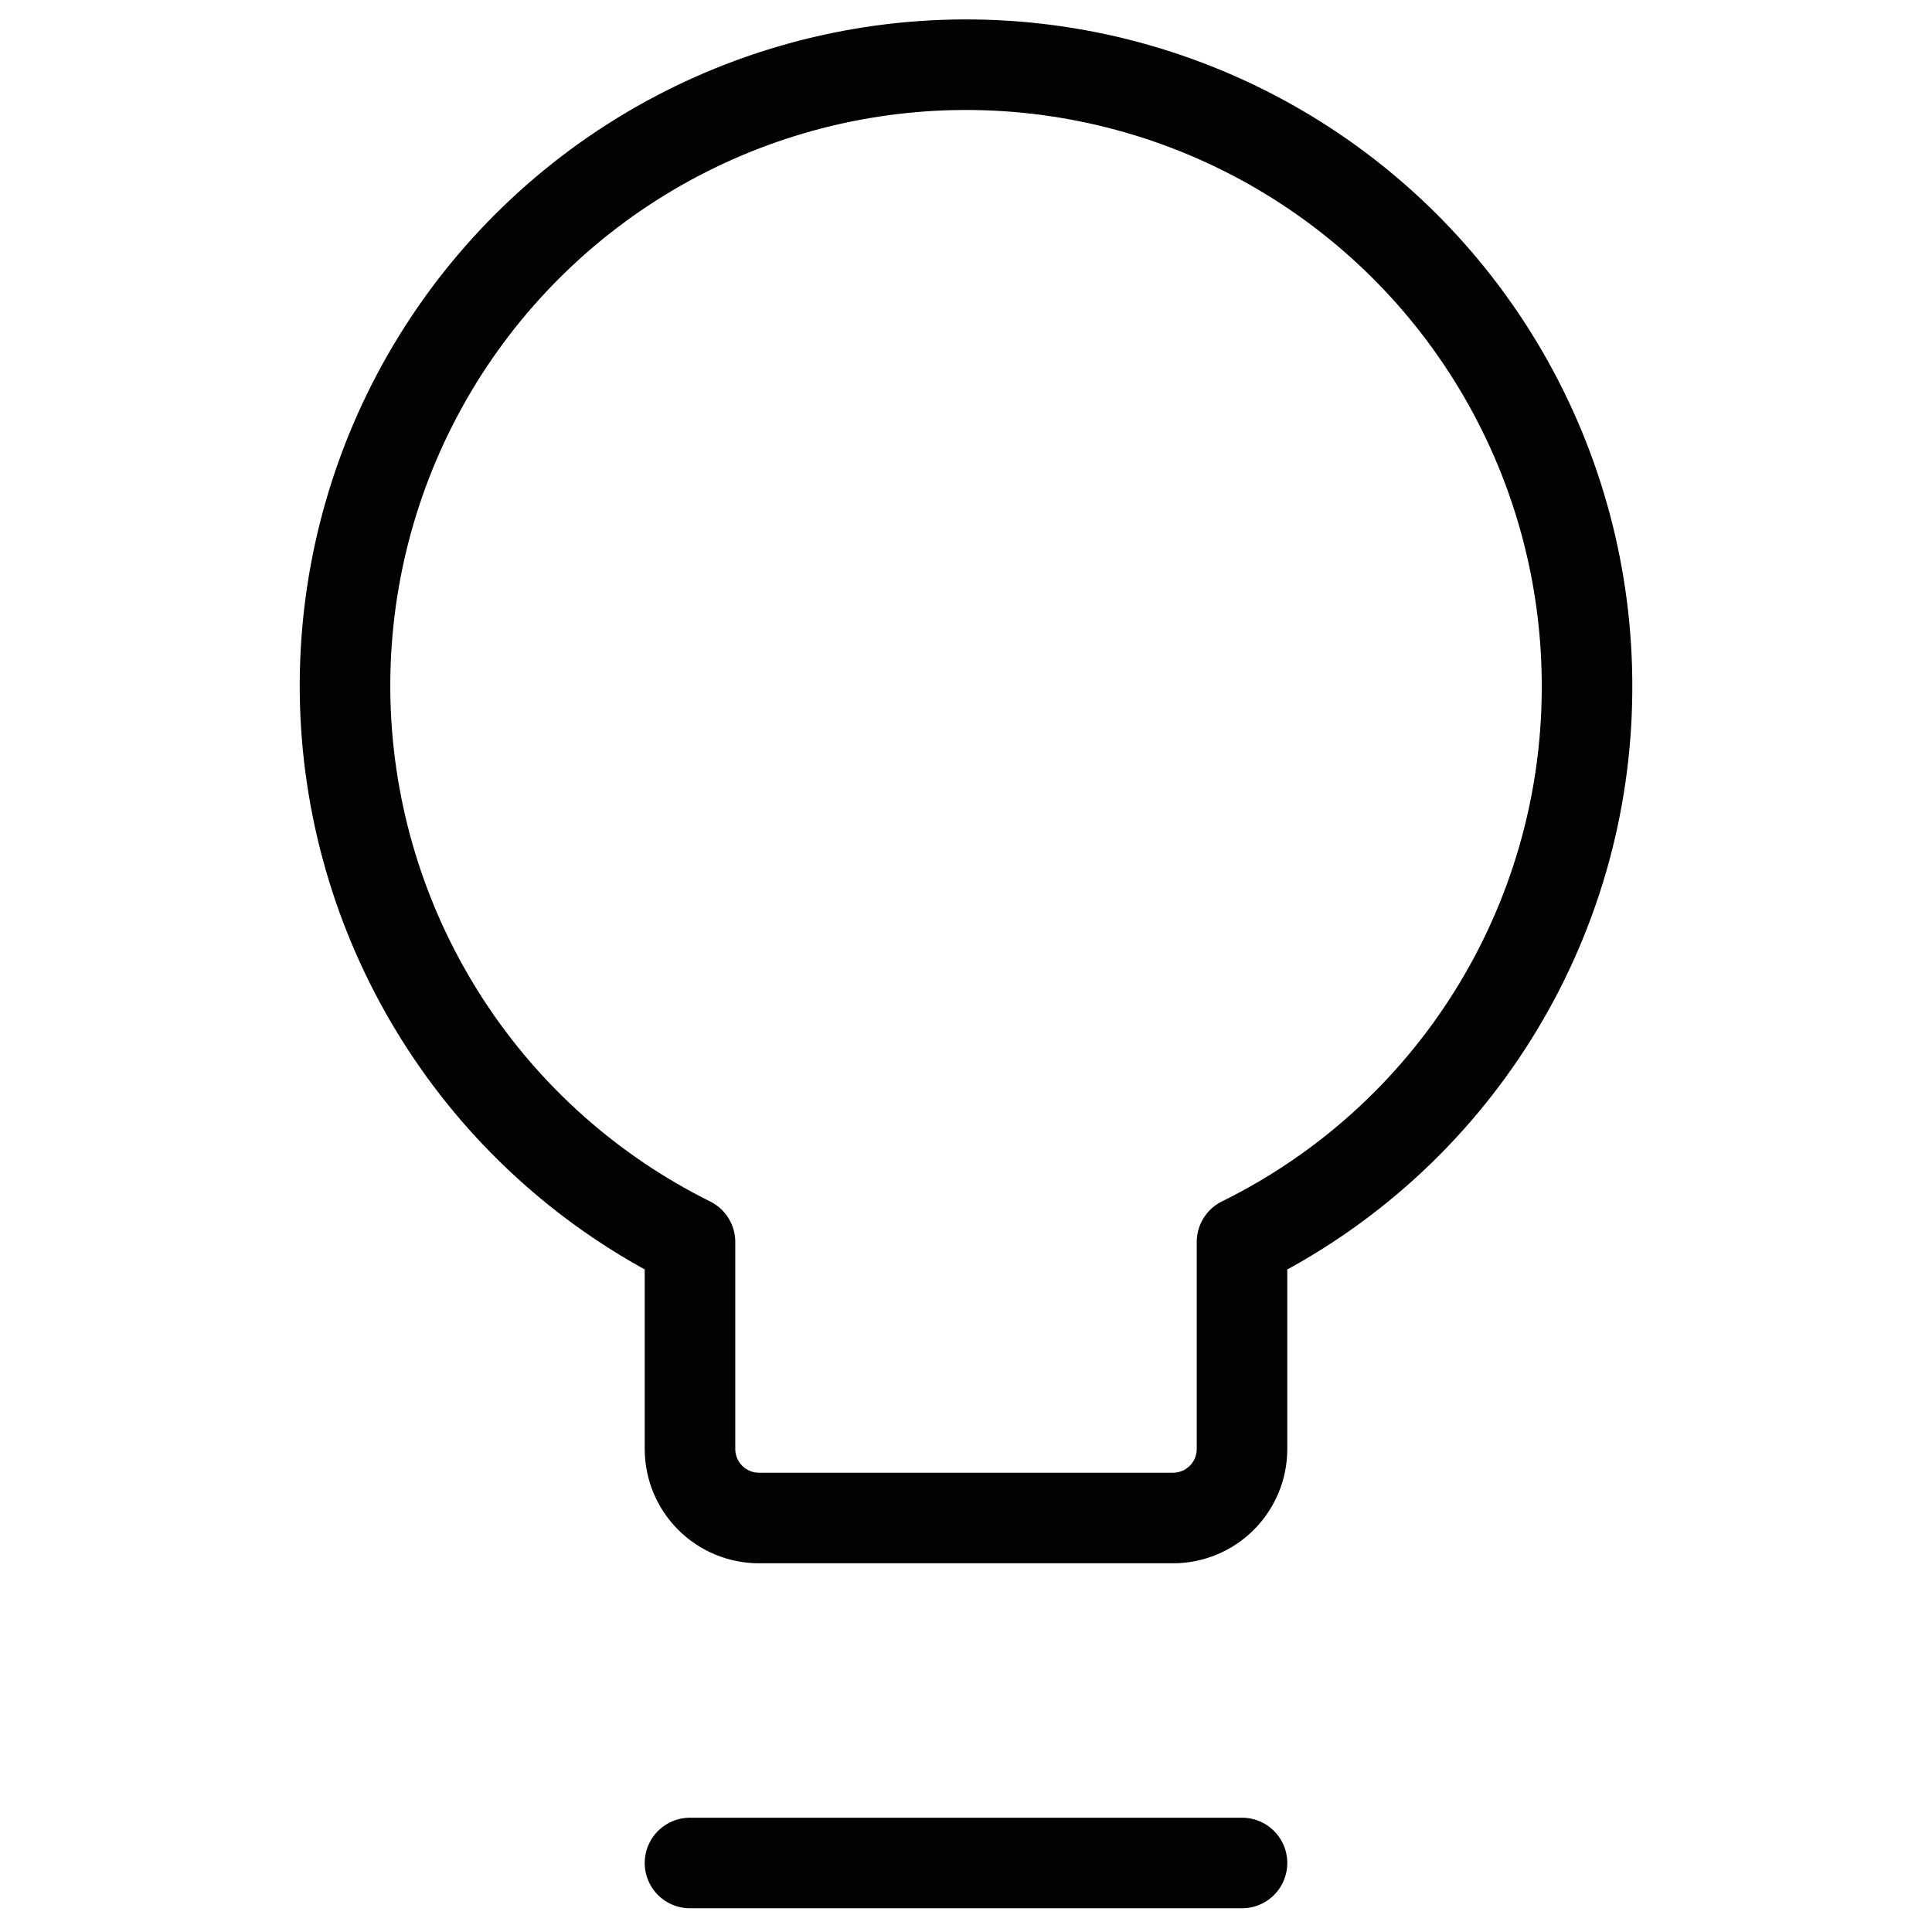
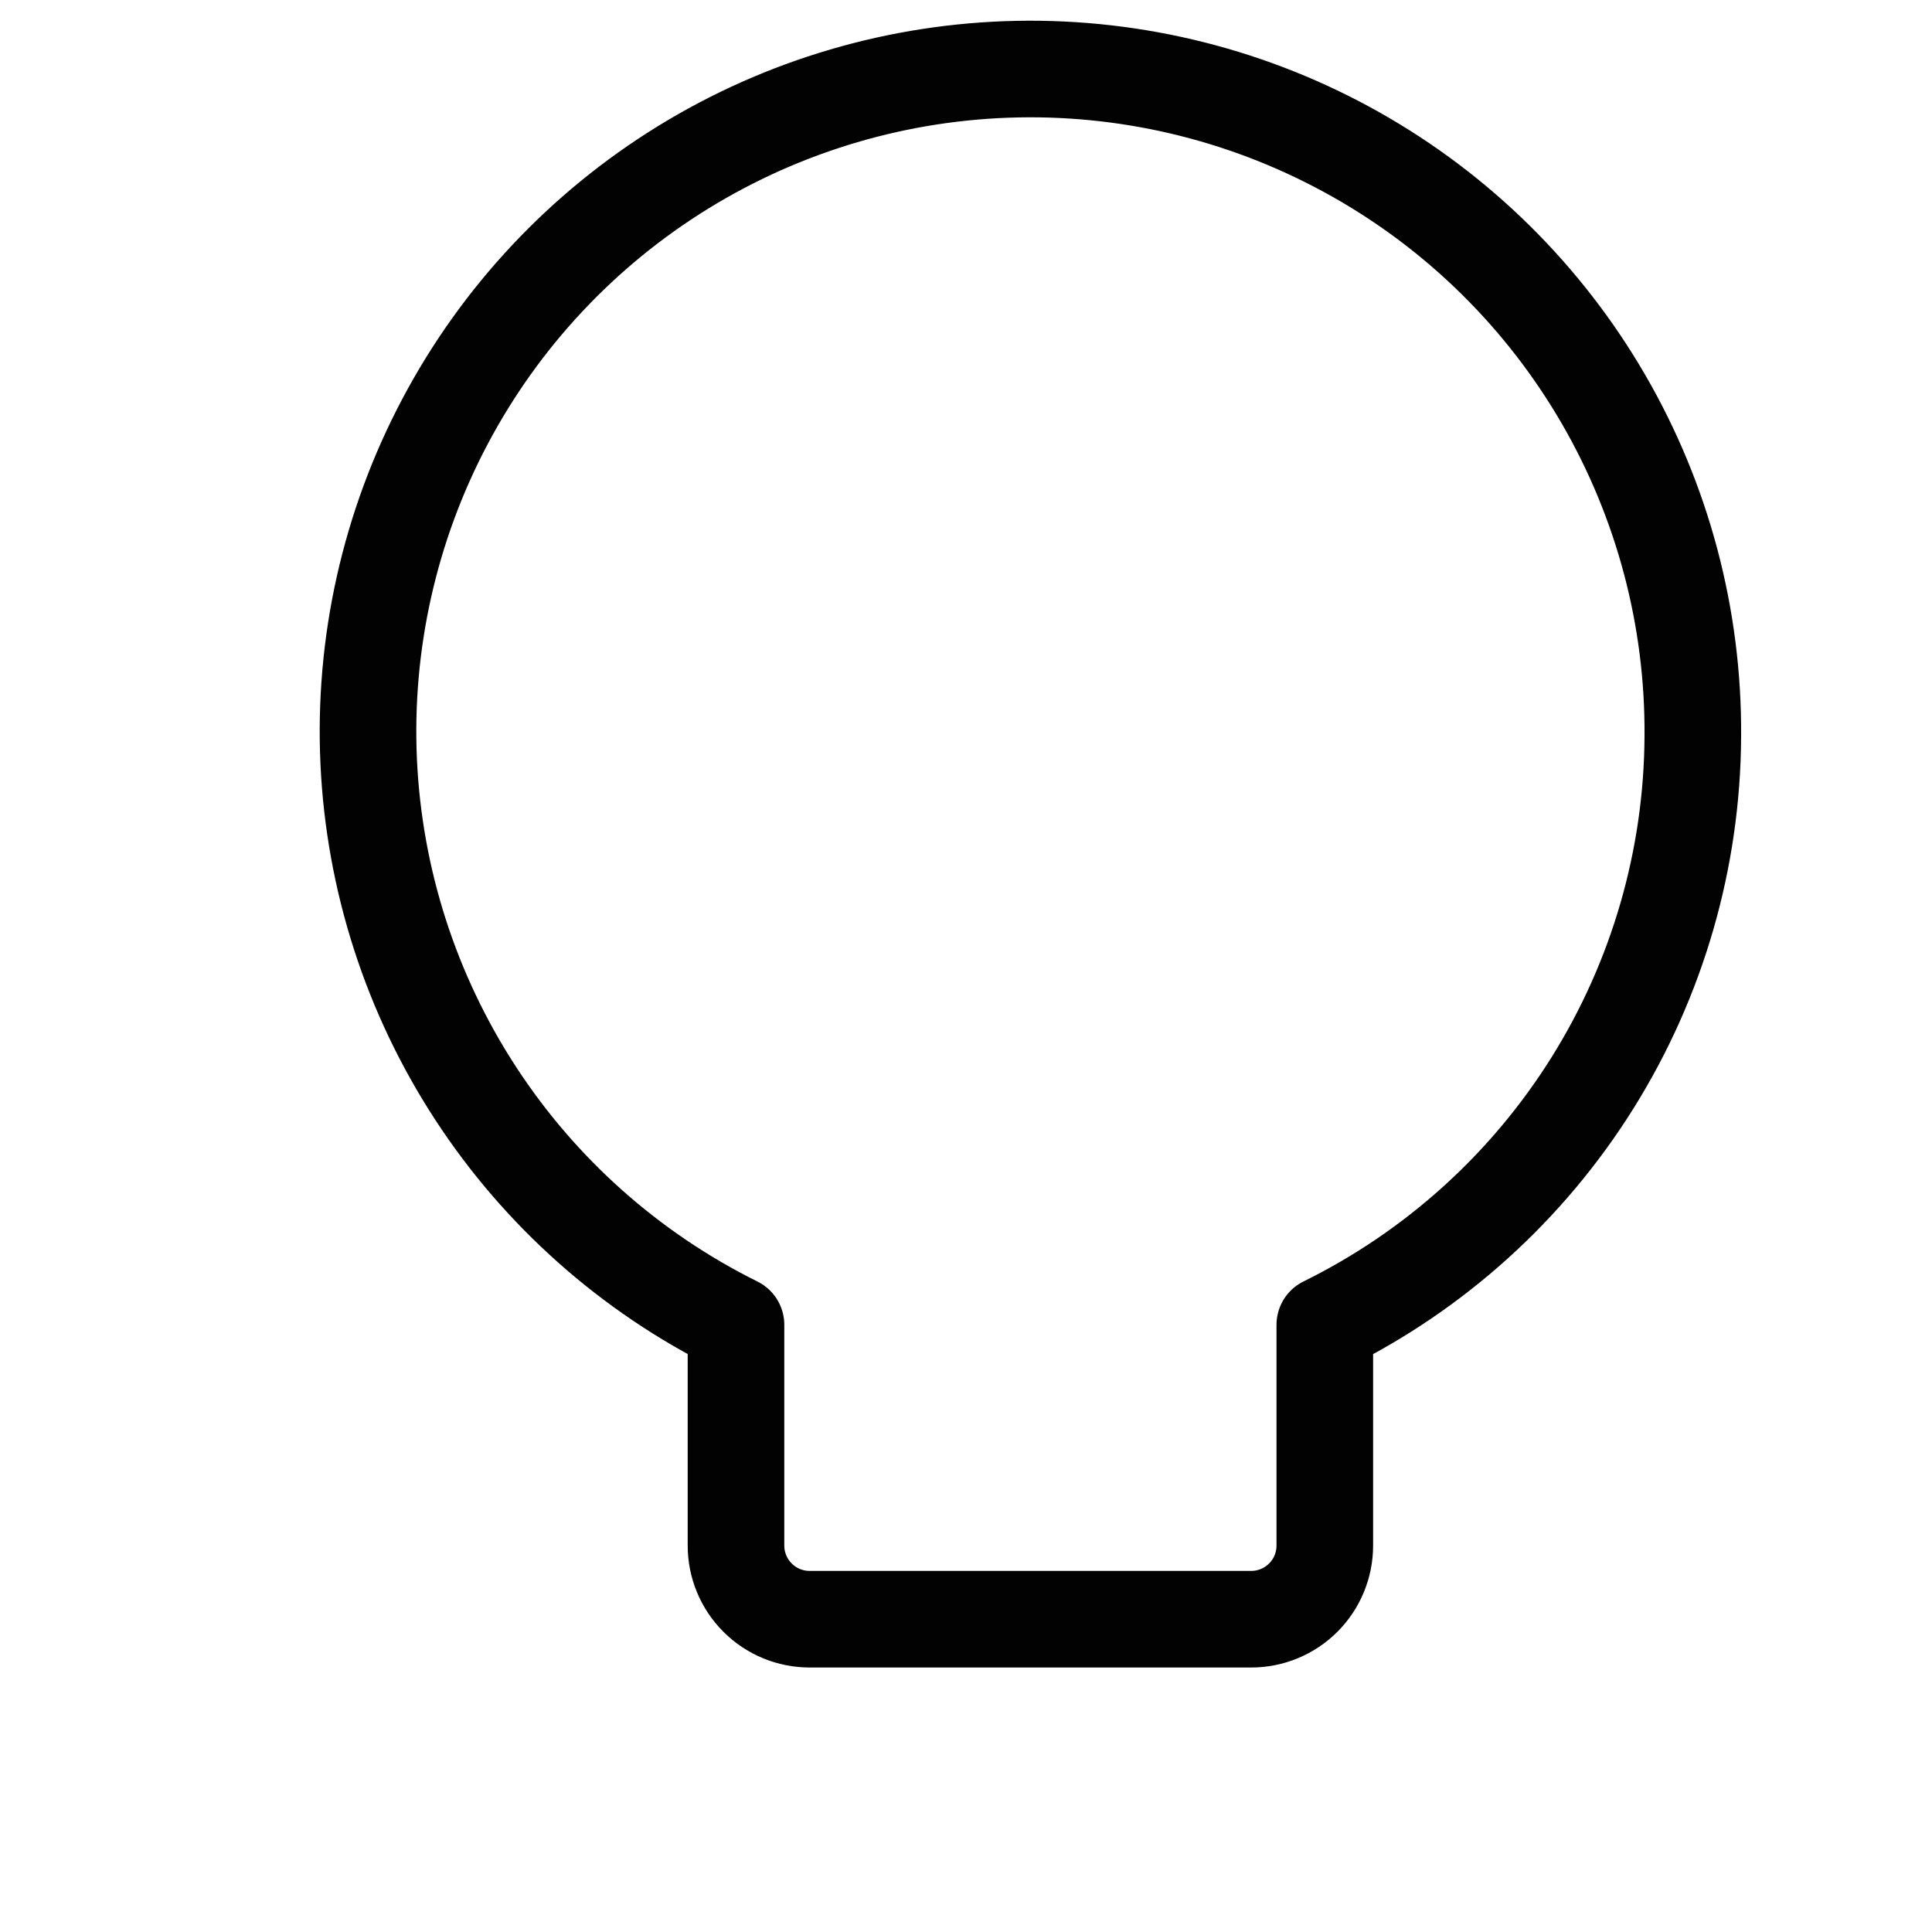
- <svg xmlns="http://www.w3.org/2000/svg" width="64" height="64" viewBox="0 0 64 64" fill="none">
+ <svg xmlns="http://www.w3.org/2000/svg" width="60" height="60" viewBox="0 0 60 60" fill="none">
  <path d="M52.572 22.857C52.597 19.185 51.639 15.573 49.797 12.397C47.955 9.22 45.297 6.594 42.097 4.792C38.898 2.99 35.275 2.076 31.603 2.147C27.932 2.218 24.346 3.271 21.219 5.195C18.092 7.12 15.537 9.846 13.819 13.092C12.101 16.337 11.283 19.983 11.45 23.651C11.618 27.32 12.764 30.876 14.77 33.952C16.775 37.028 19.568 39.511 22.857 41.143V48C22.857 48.606 23.098 49.188 23.527 49.616C23.955 50.045 24.537 50.286 25.143 50.286H38.857C39.464 50.286 40.045 50.045 40.474 49.616C40.902 49.188 41.143 48.606 41.143 48V41.143C44.56 39.459 47.44 36.856 49.459 33.626C51.478 30.396 52.556 26.666 52.572 22.857V22.857Z" stroke="#020202" stroke-width="3" stroke-linecap="round" stroke-linejoin="round" />
  <path d="M22.857 61.714H41.143" stroke="#020202" stroke-width="3" stroke-linecap="round" stroke-linejoin="round" />
</svg>
